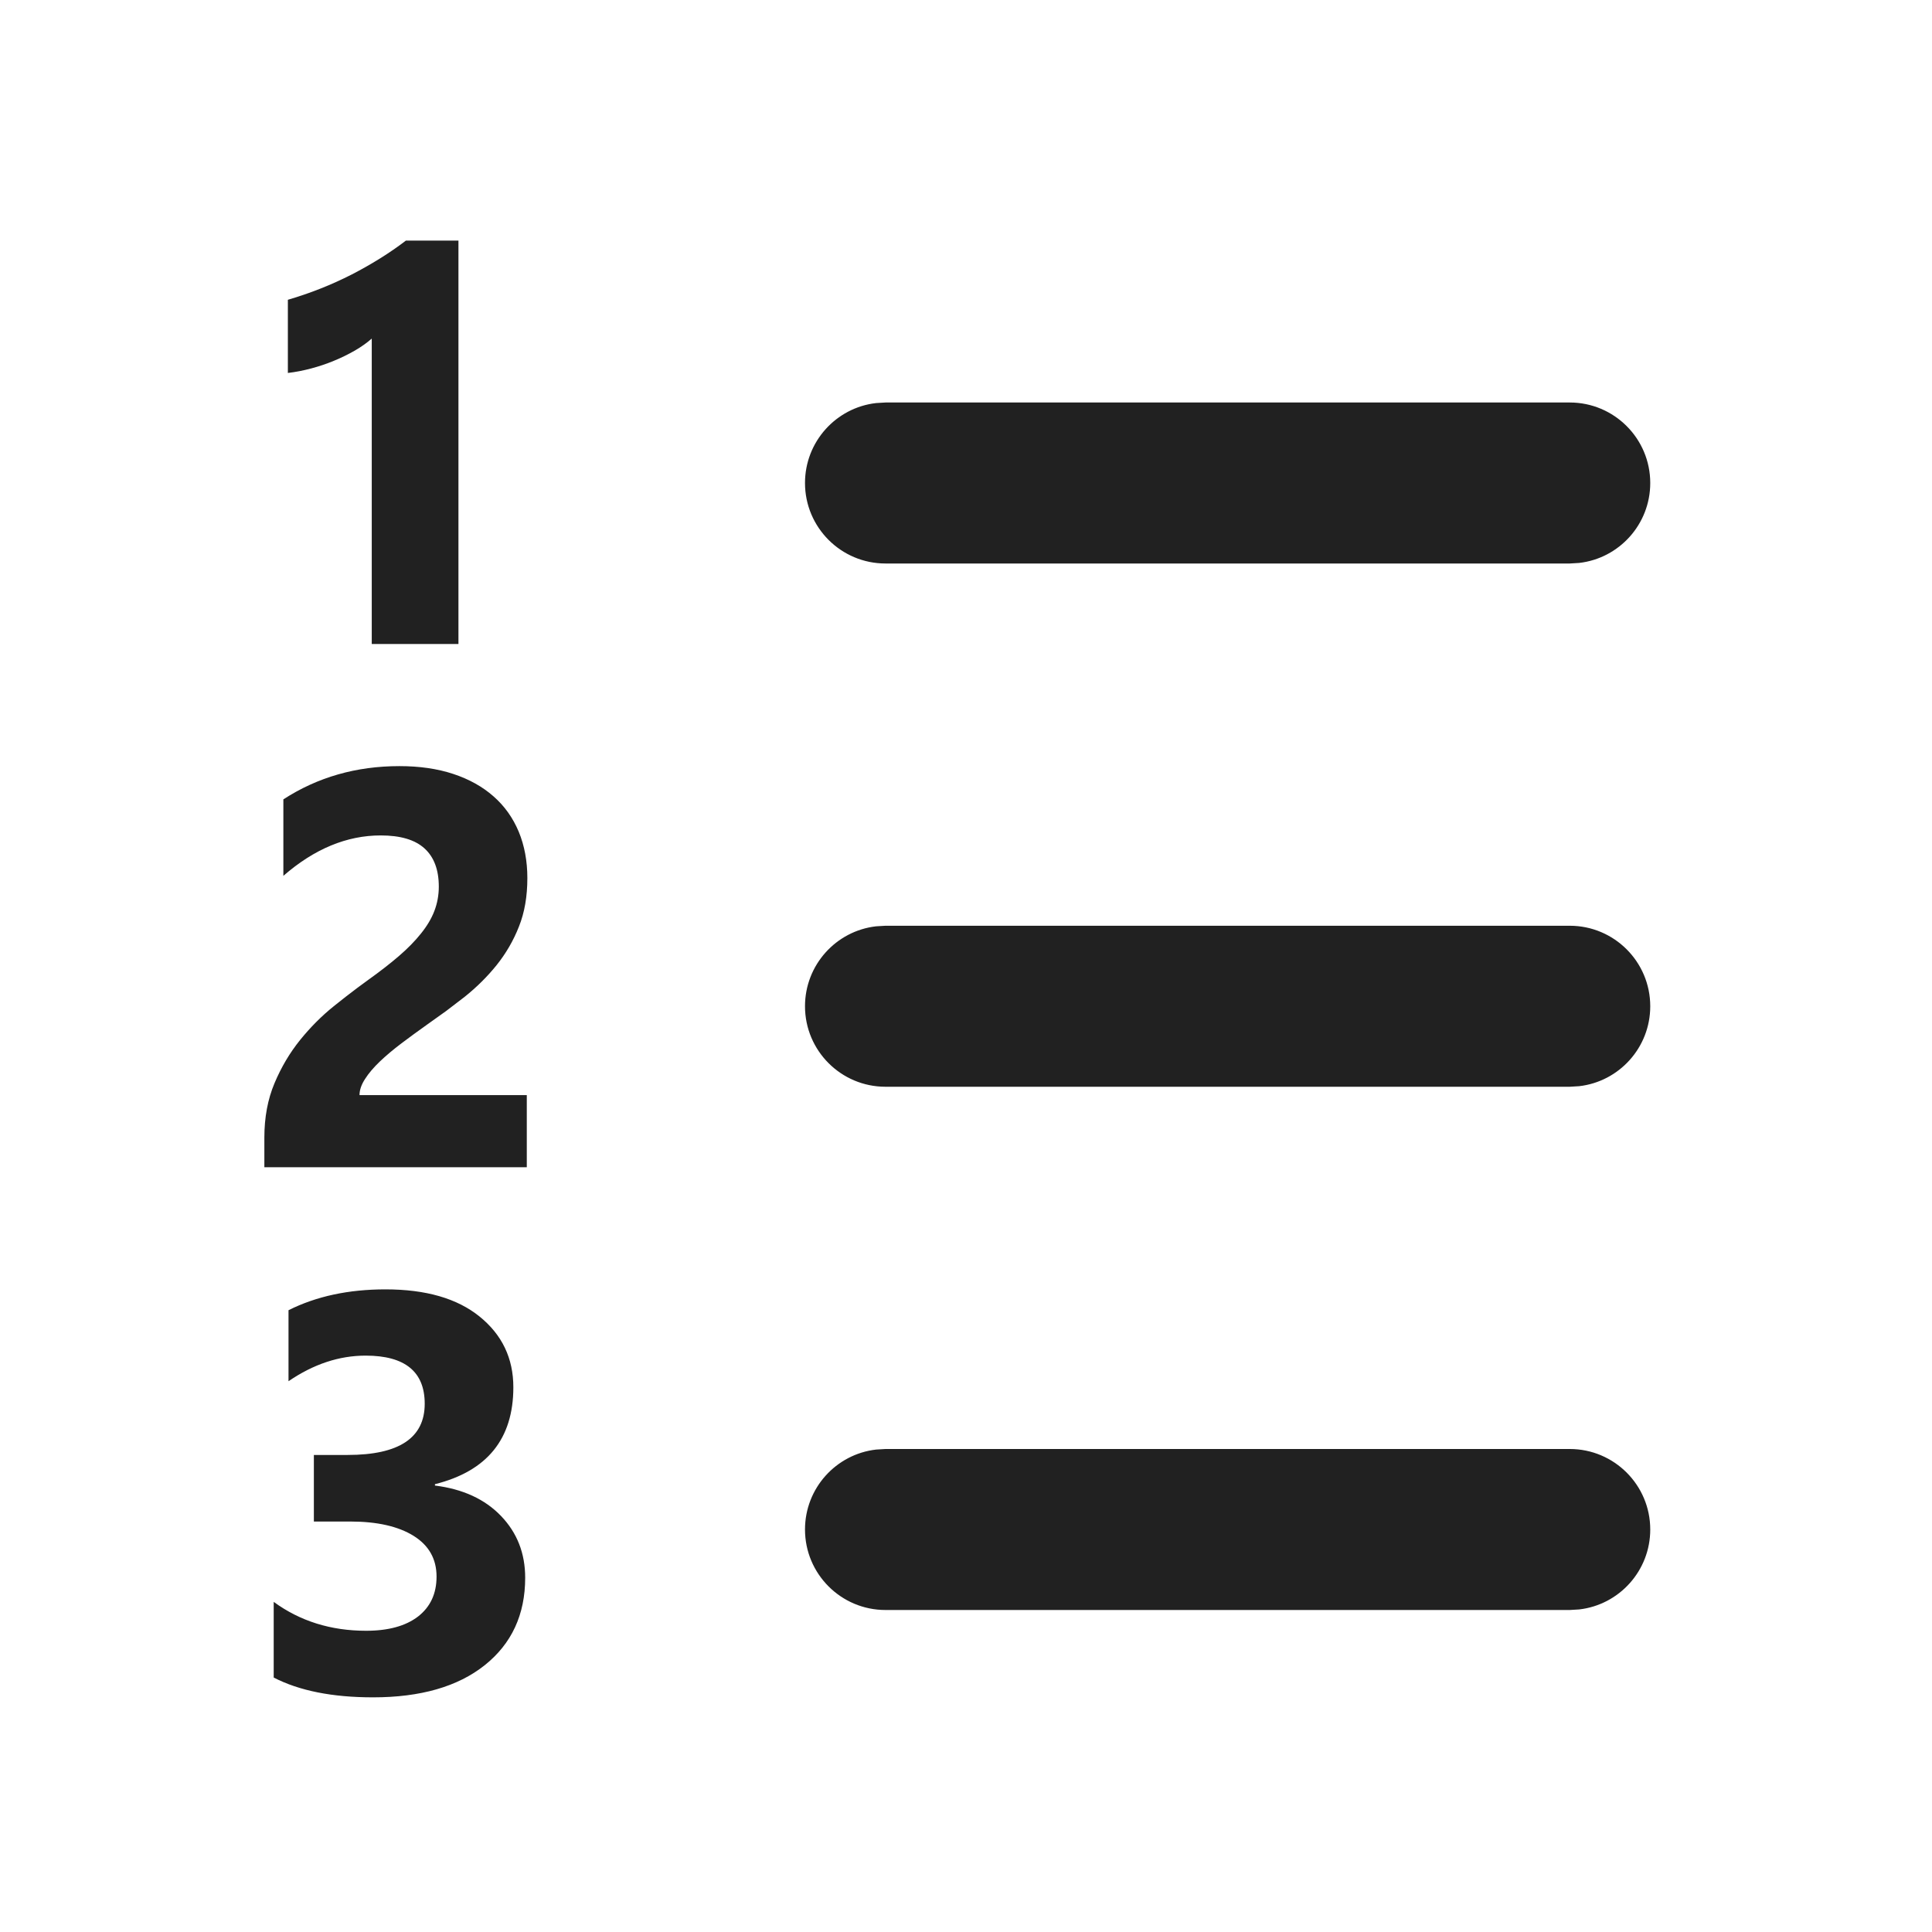
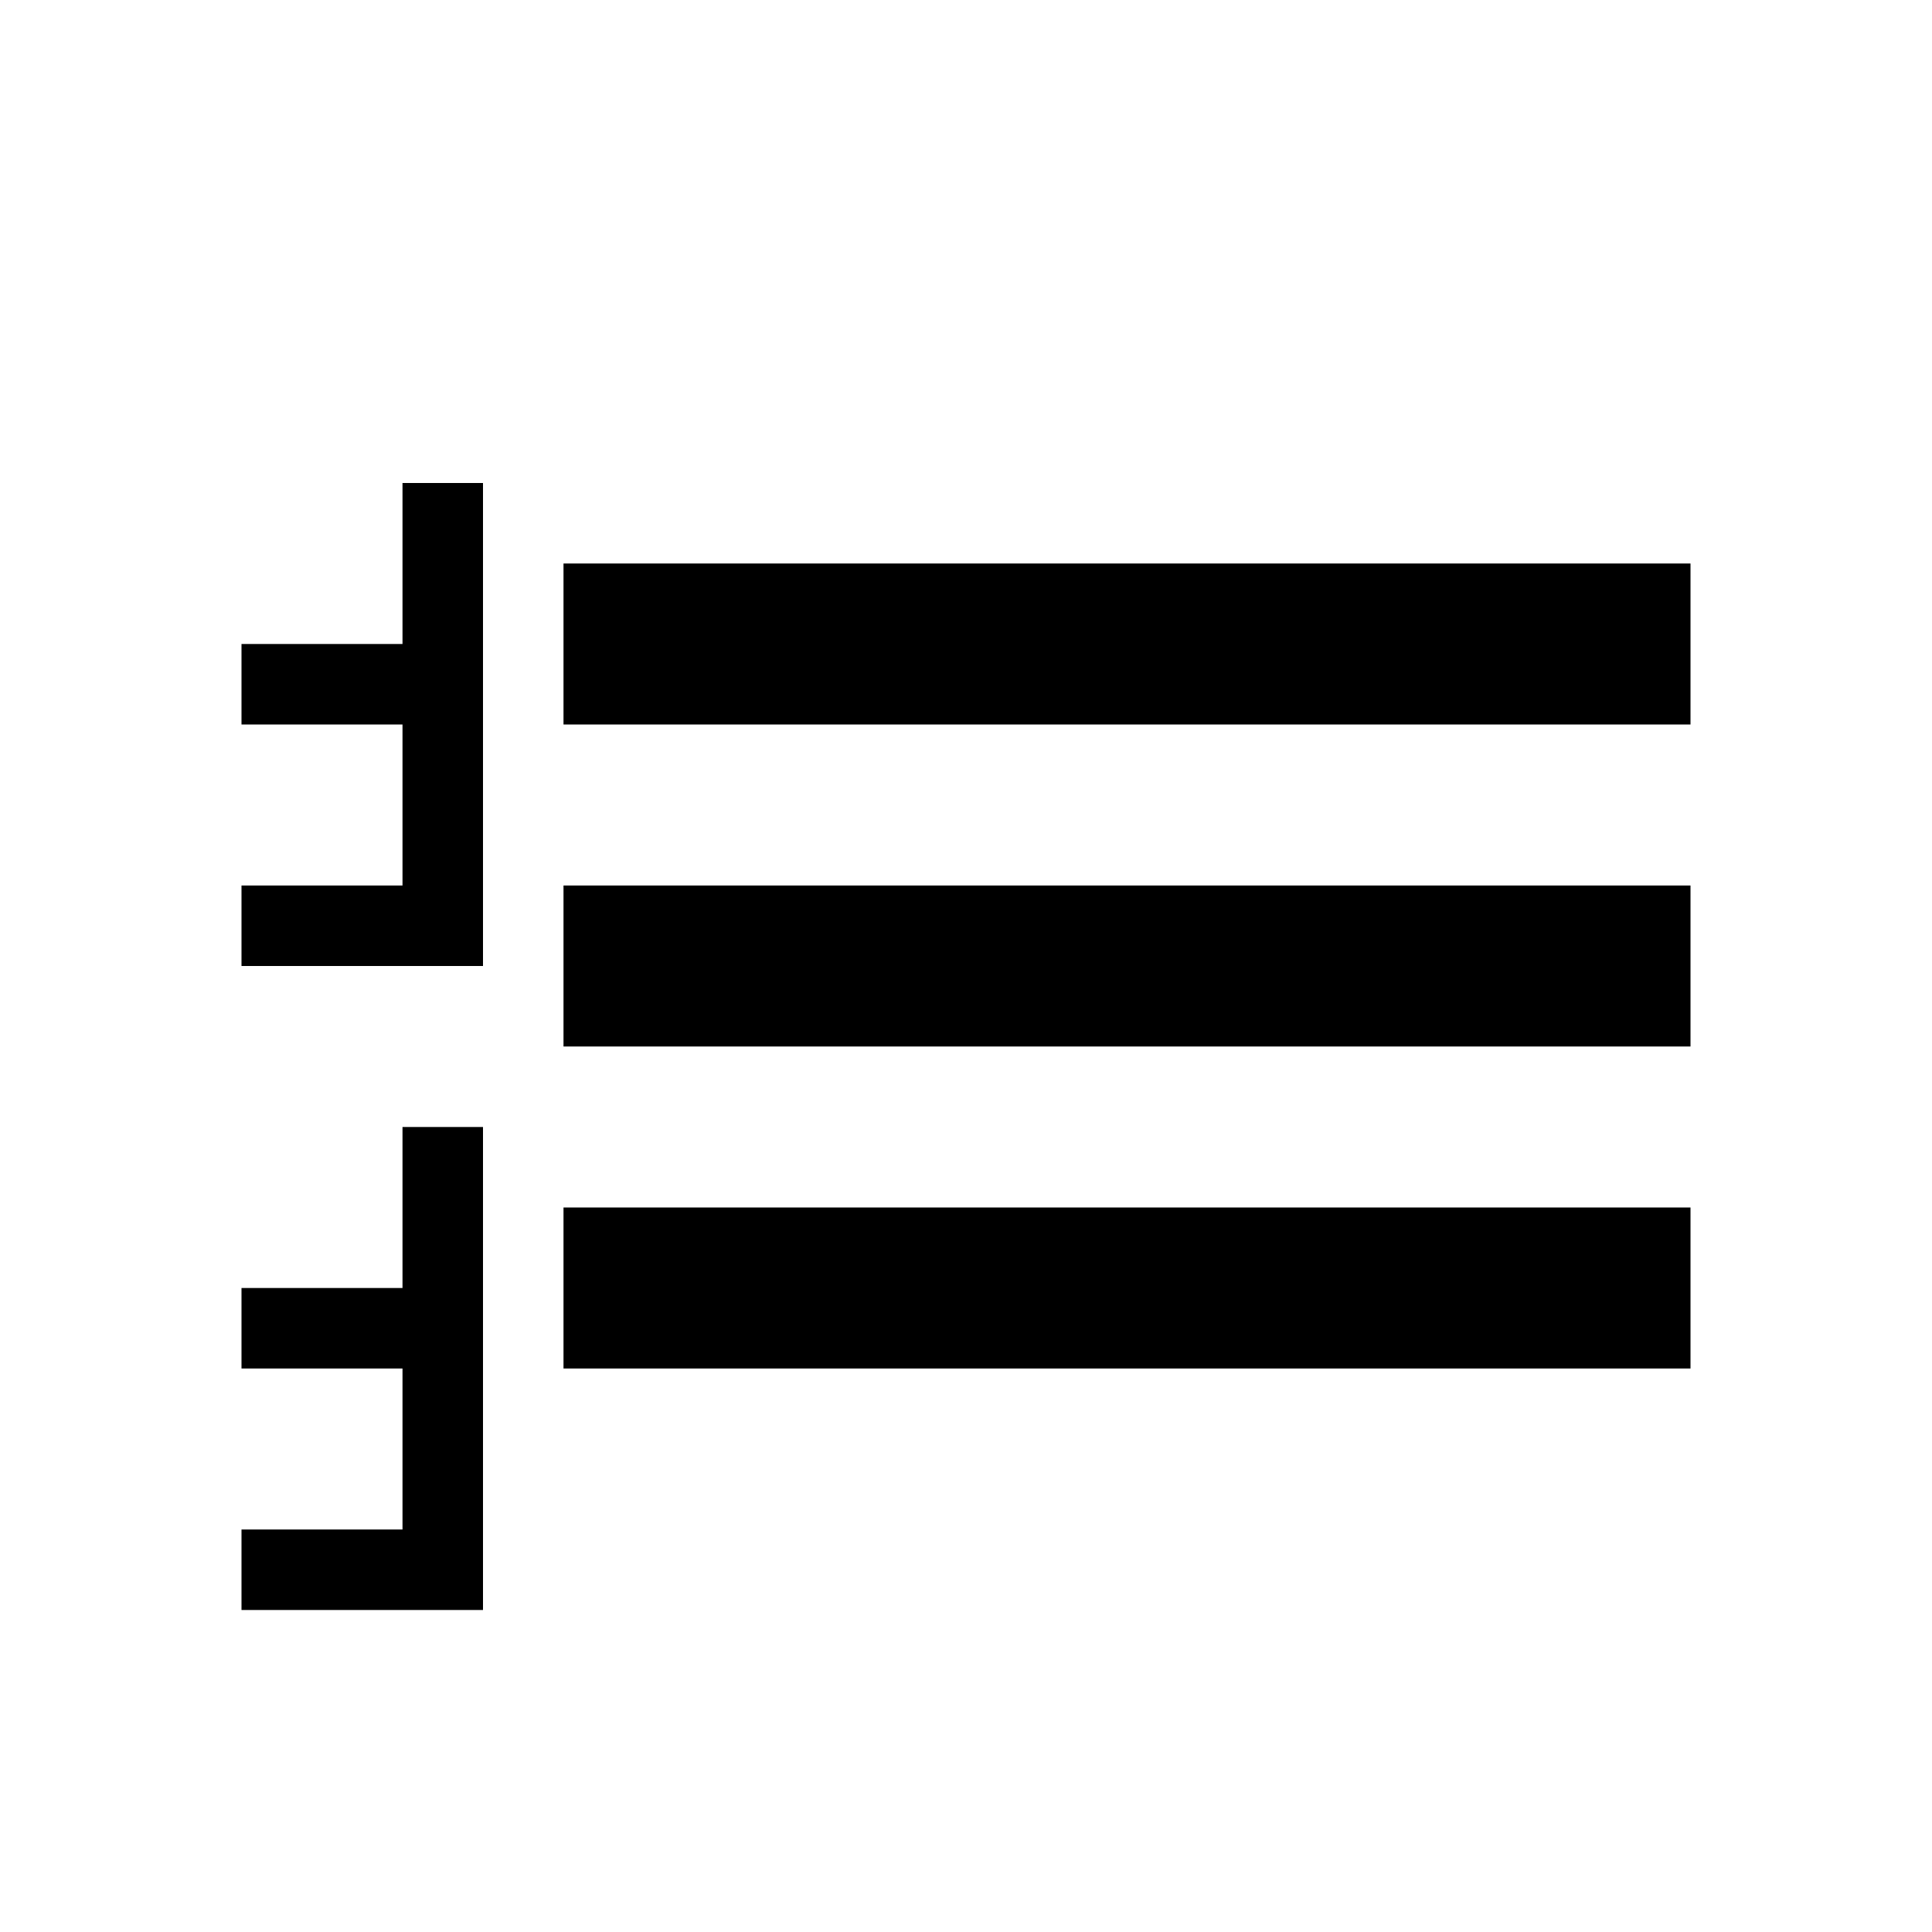
- <svg xmlns="http://www.w3.org/2000/svg" width="800px" height="800px" viewBox="0 0 24 24" version="1.1">
-   <g id="🔍-System-Icons" stroke="none" stroke-width="1" fill="none" fill-rule="evenodd">
-     <g id="ic_fluent_text_number_list_ltr_24_filled" fill="#212121" fill-rule="nonzero">
-       <path d="M4.788,16.017 C5.289,16.017 5.679,16.129 5.958,16.355 C6.237,16.581 6.377,16.873 6.377,17.233 C6.377,17.874 6.052,18.275 5.403,18.437 L5.403,18.454 C5.749,18.497 6.023,18.623 6.223,18.831 C6.424,19.04 6.524,19.296 6.524,19.599 C6.524,20.057 6.356,20.419 6.021,20.686 C5.687,20.952 5.224,21.085 4.634,21.085 C4.128,21.085 3.717,21.003 3.4,20.839 L3.4,19.899 C3.728,20.139 4.111,20.258 4.548,20.258 C4.824,20.258 5.039,20.199 5.193,20.081 C5.346,19.962 5.423,19.797 5.423,19.585 C5.423,19.366 5.328,19.198 5.138,19.079 C4.948,18.961 4.686,18.901 4.354,18.901 L3.899,18.901 L3.899,18.074 L4.319,18.074 C4.957,18.074 5.276,17.862 5.276,17.438 C5.276,17.04 5.031,16.84 4.542,16.84 C4.213,16.84 3.894,16.946 3.584,17.158 L3.584,16.276 C3.929,16.103 4.33,16.017 4.788,16.017 Z M11,18 L19.5,18 C20.052,18 20.5,18.448 20.5,19 C20.5,19.513 20.114,19.936 19.617,19.993 L19.5,20 L11,20 C10.448,20 10,19.552 10,19 C10,18.487 10.386,18.064 10.883,18.007 L11,18 Z M4.962,9.517 C5.21,9.517 5.433,9.549 5.63,9.614 C5.827,9.679 5.994,9.772 6.131,9.893 C6.268,10.013 6.372,10.16 6.444,10.332 C6.515,10.504 6.551,10.696 6.551,10.908 C6.551,11.133 6.517,11.334 6.447,11.509 C6.378,11.685 6.285,11.844 6.17,11.988 C6.055,12.131 5.922,12.263 5.772,12.383 L5.542,12.559 L5.304,12.729 C5.194,12.807 5.089,12.884 4.988,12.96 C4.886,13.037 4.797,13.112 4.719,13.186 C4.642,13.26 4.58,13.332 4.535,13.403 C4.489,13.473 4.466,13.541 4.466,13.604 L6.544,13.604 L6.544,14.5 L3.284,14.5 L3.284,14.131 C3.284,13.88 3.326,13.655 3.41,13.456 C3.494,13.256 3.6,13.078 3.728,12.919 C3.856,12.761 3.995,12.621 4.147,12.499 C4.248,12.418 4.345,12.342 4.44,12.271 L4.579,12.169 C4.723,12.066 4.849,11.968 4.957,11.875 C5.065,11.782 5.156,11.689 5.23,11.596 C5.304,11.504 5.36,11.411 5.396,11.316 C5.432,11.222 5.451,11.121 5.451,11.014 C5.451,10.804 5.391,10.646 5.273,10.539 C5.154,10.431 4.973,10.378 4.729,10.378 C4.308,10.378 3.905,10.545 3.52,10.88 L3.52,9.93 C3.946,9.654 4.426,9.517 4.962,9.517 Z M11,11.5 L19.5,11.5 C20.052,11.5 20.5,11.948 20.5,12.5 C20.5,13.013 20.114,13.436 19.617,13.493 L19.5,13.5 L11,13.5 C10.448,13.5 10,13.052 10,12.5 C10,11.987 10.386,11.564 10.883,11.507 L11,11.5 Z M5.695,2.989 L5.695,8 L4.618,8 L4.618,4.206 C4.559,4.258 4.489,4.308 4.408,4.355 C4.327,4.401 4.241,4.444 4.15,4.481 C4.059,4.519 3.964,4.551 3.866,4.577 C3.768,4.603 3.671,4.622 3.576,4.633 L3.576,3.724 C3.856,3.642 4.12,3.537 4.369,3.41 C4.617,3.282 4.842,3.142 5.042,2.989 L5.695,2.989 Z M11,5 L19.5,5 C20.052,5 20.5,5.448 20.5,6 C20.5,6.513 20.114,6.936 19.617,6.993 L19.5,7 L11,7 C10.448,7 10,6.552 10,6 C10,5.487 10.386,5.064 10.883,5.007 L11,5 Z" id="🎨-Color" />
-     </g>
-   </g>
+ <svg xmlns="http://www.w3.org/2000/svg" viewBox="0 0 24 24" width="24" height="24">
+   <path fill="currentColor" d="M3 6h2v2H3v1h2v2H3v1h3v-6H3v1zm0 8h2v2H3v1h2v2H3v1h3v-6H3v1zm4-7h14v2H7V7zm0 8h14v2H7v-2zm0-4h14v2H7v-2z" />
</svg>
